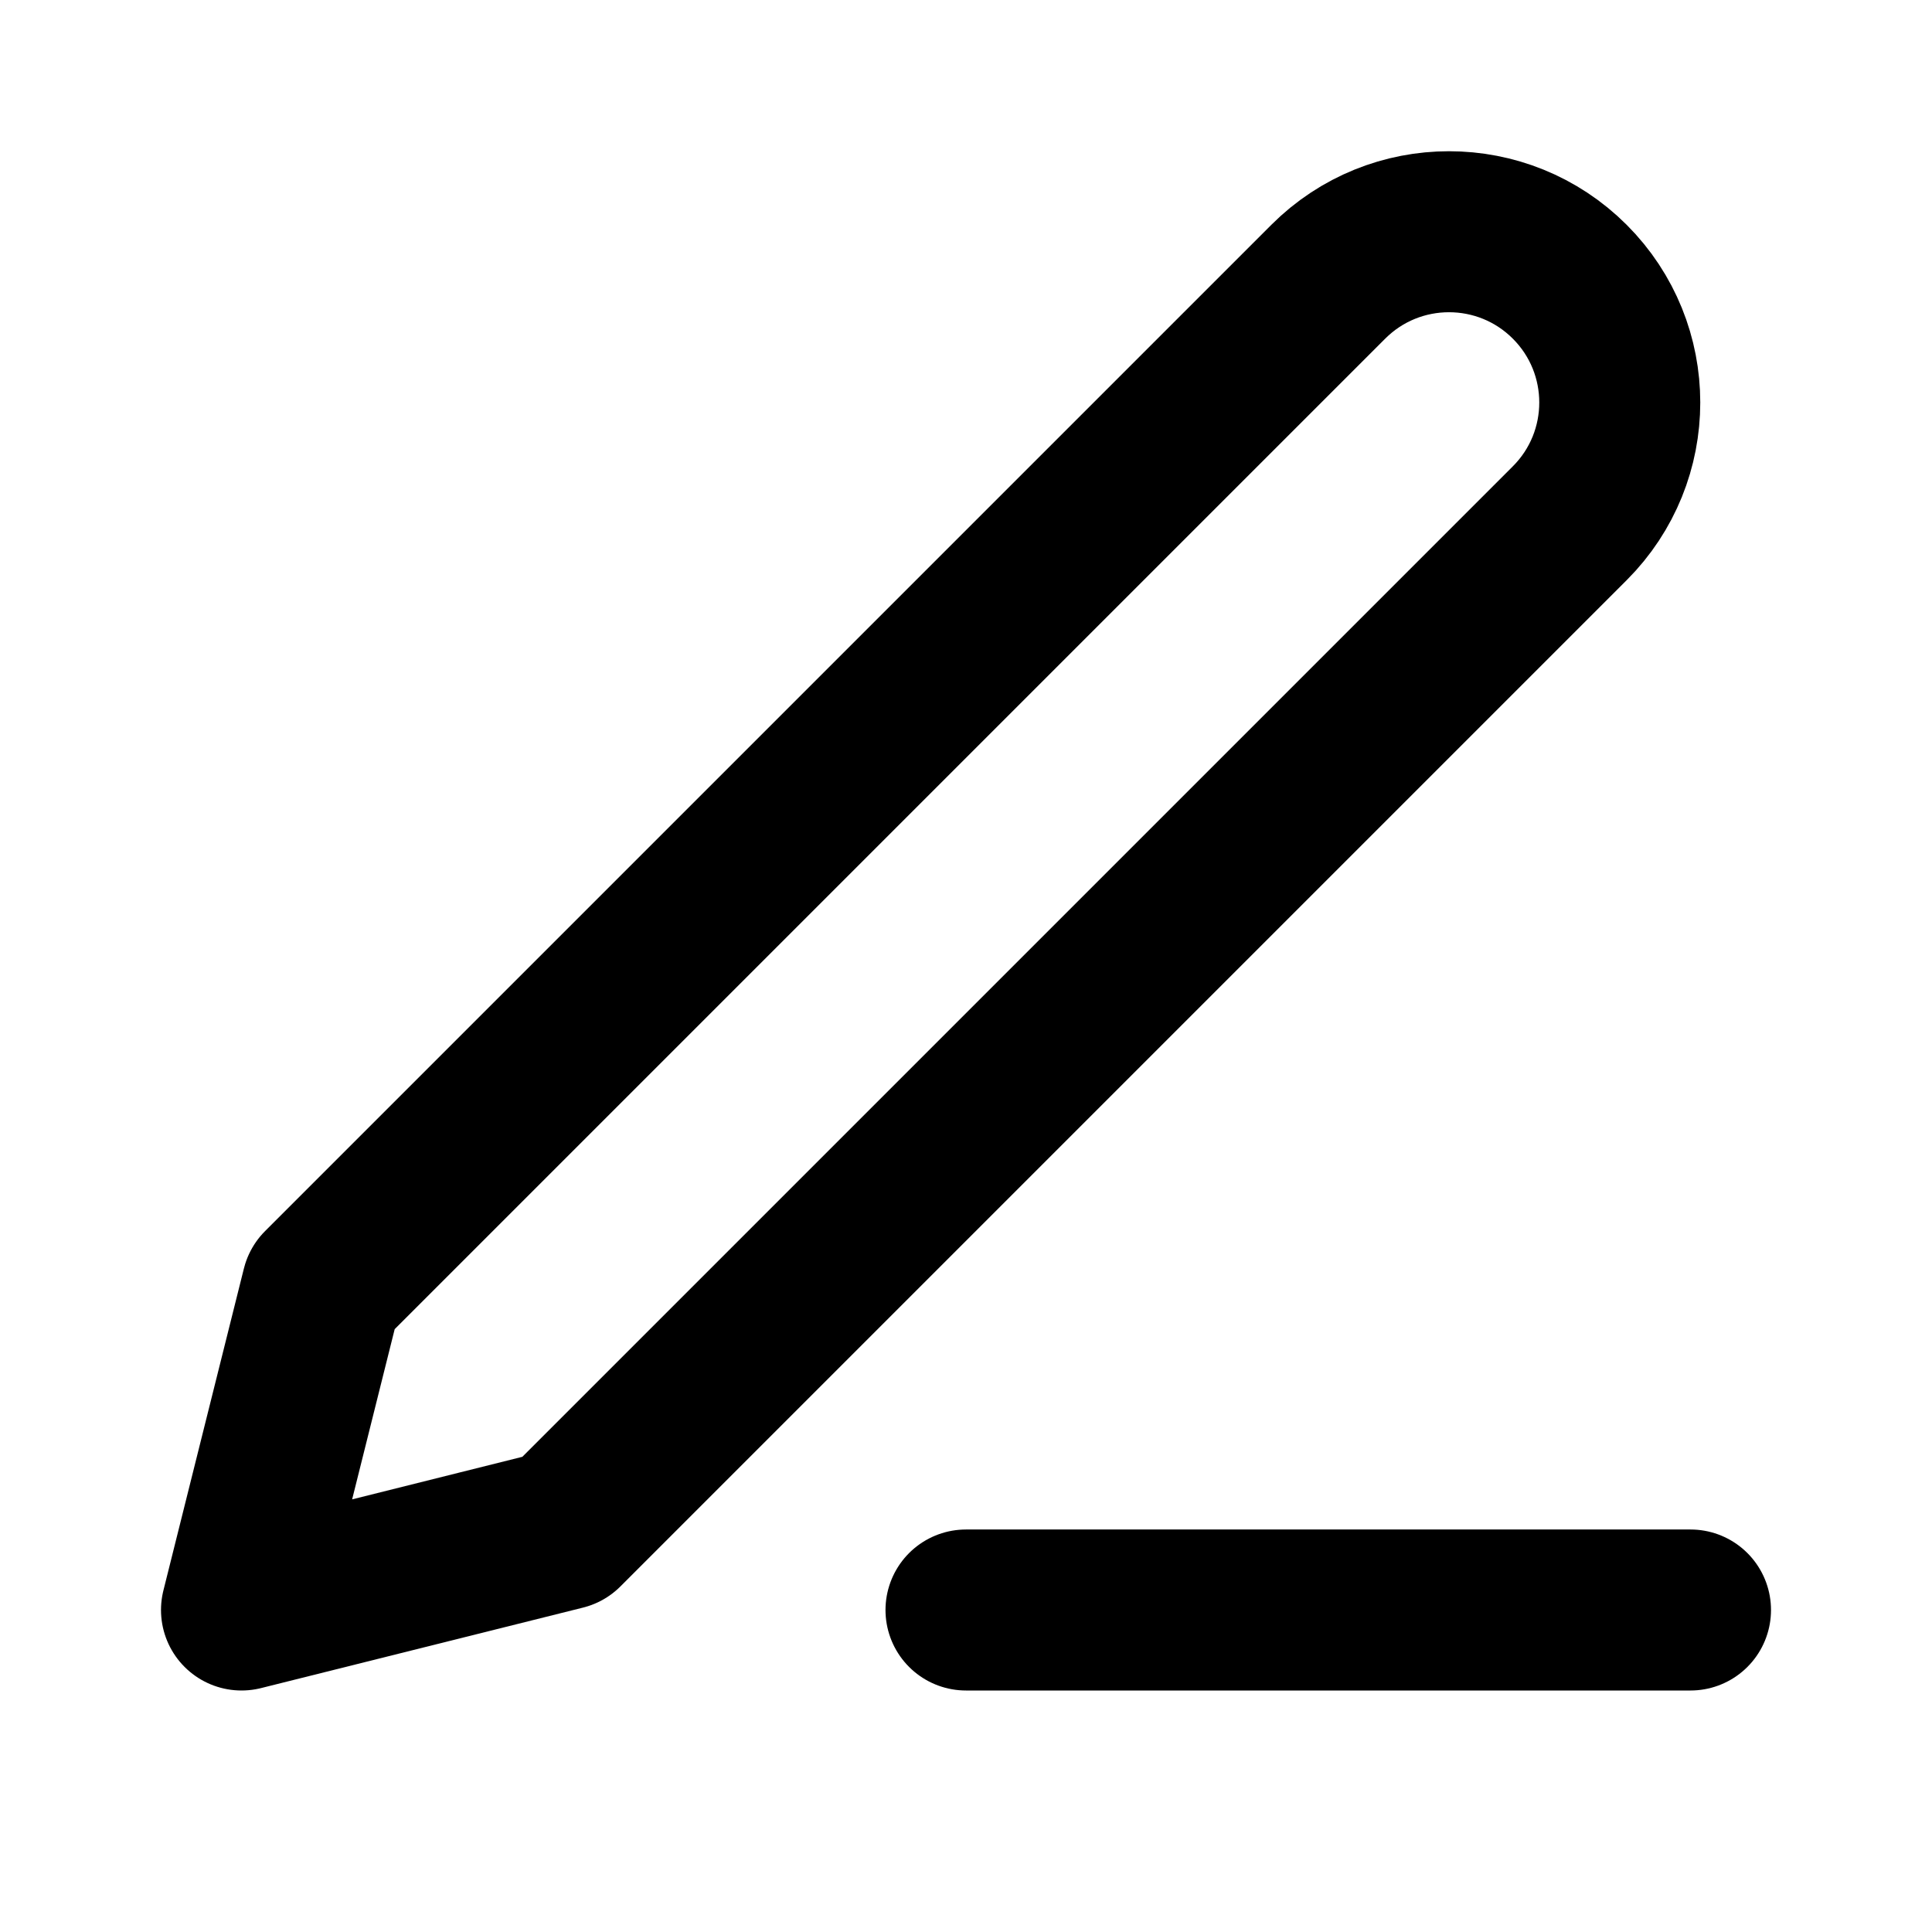
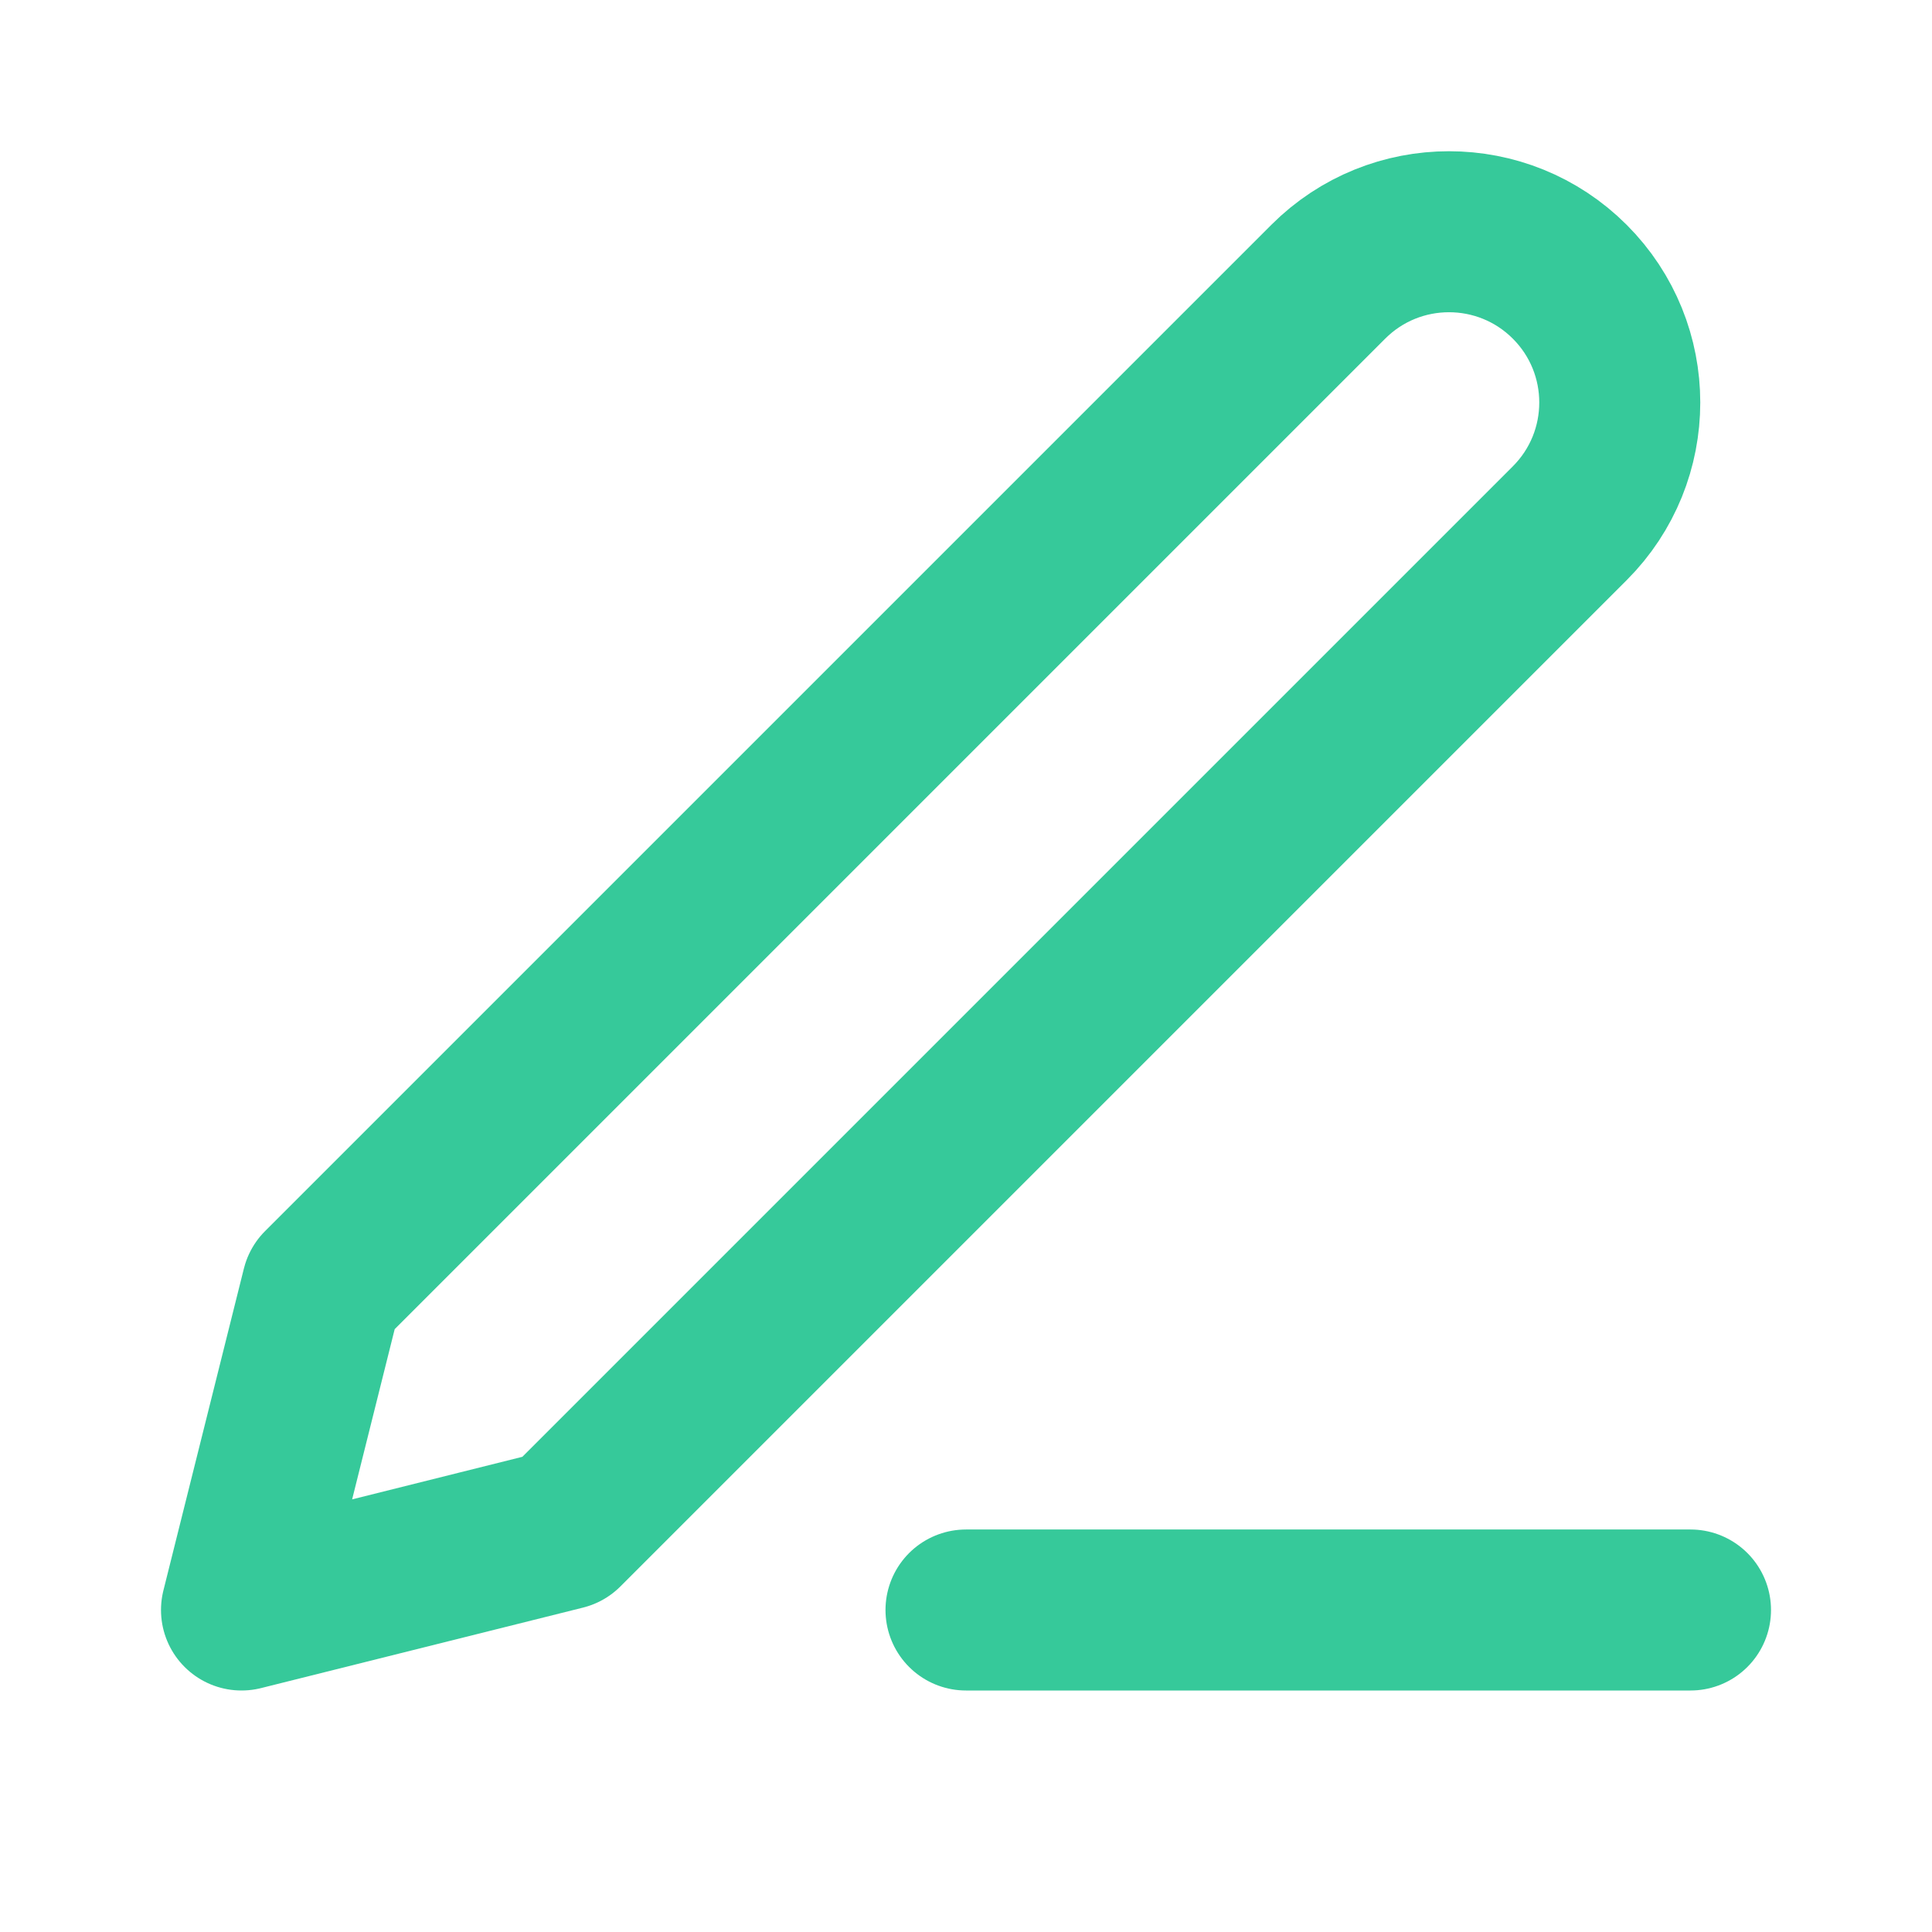
- <svg xmlns="http://www.w3.org/2000/svg" viewBox="0 0 24 24" fill="none" stroke="currentColor" stroke-width="2" stroke-linecap="round" stroke-linejoin="round">
+ <svg xmlns="http://www.w3.org/2000/svg" viewBox="0 0 24 24" fill="none" stroke="#36C99A" stroke-width="2" stroke-linecap="round" stroke-linejoin="round">
  <path d="M12 20h9" />
  <path d="M16.5 3.5a2.1 2.1 0 0 1 3 3L7 19l-4 1 1-4z" />
</svg>
